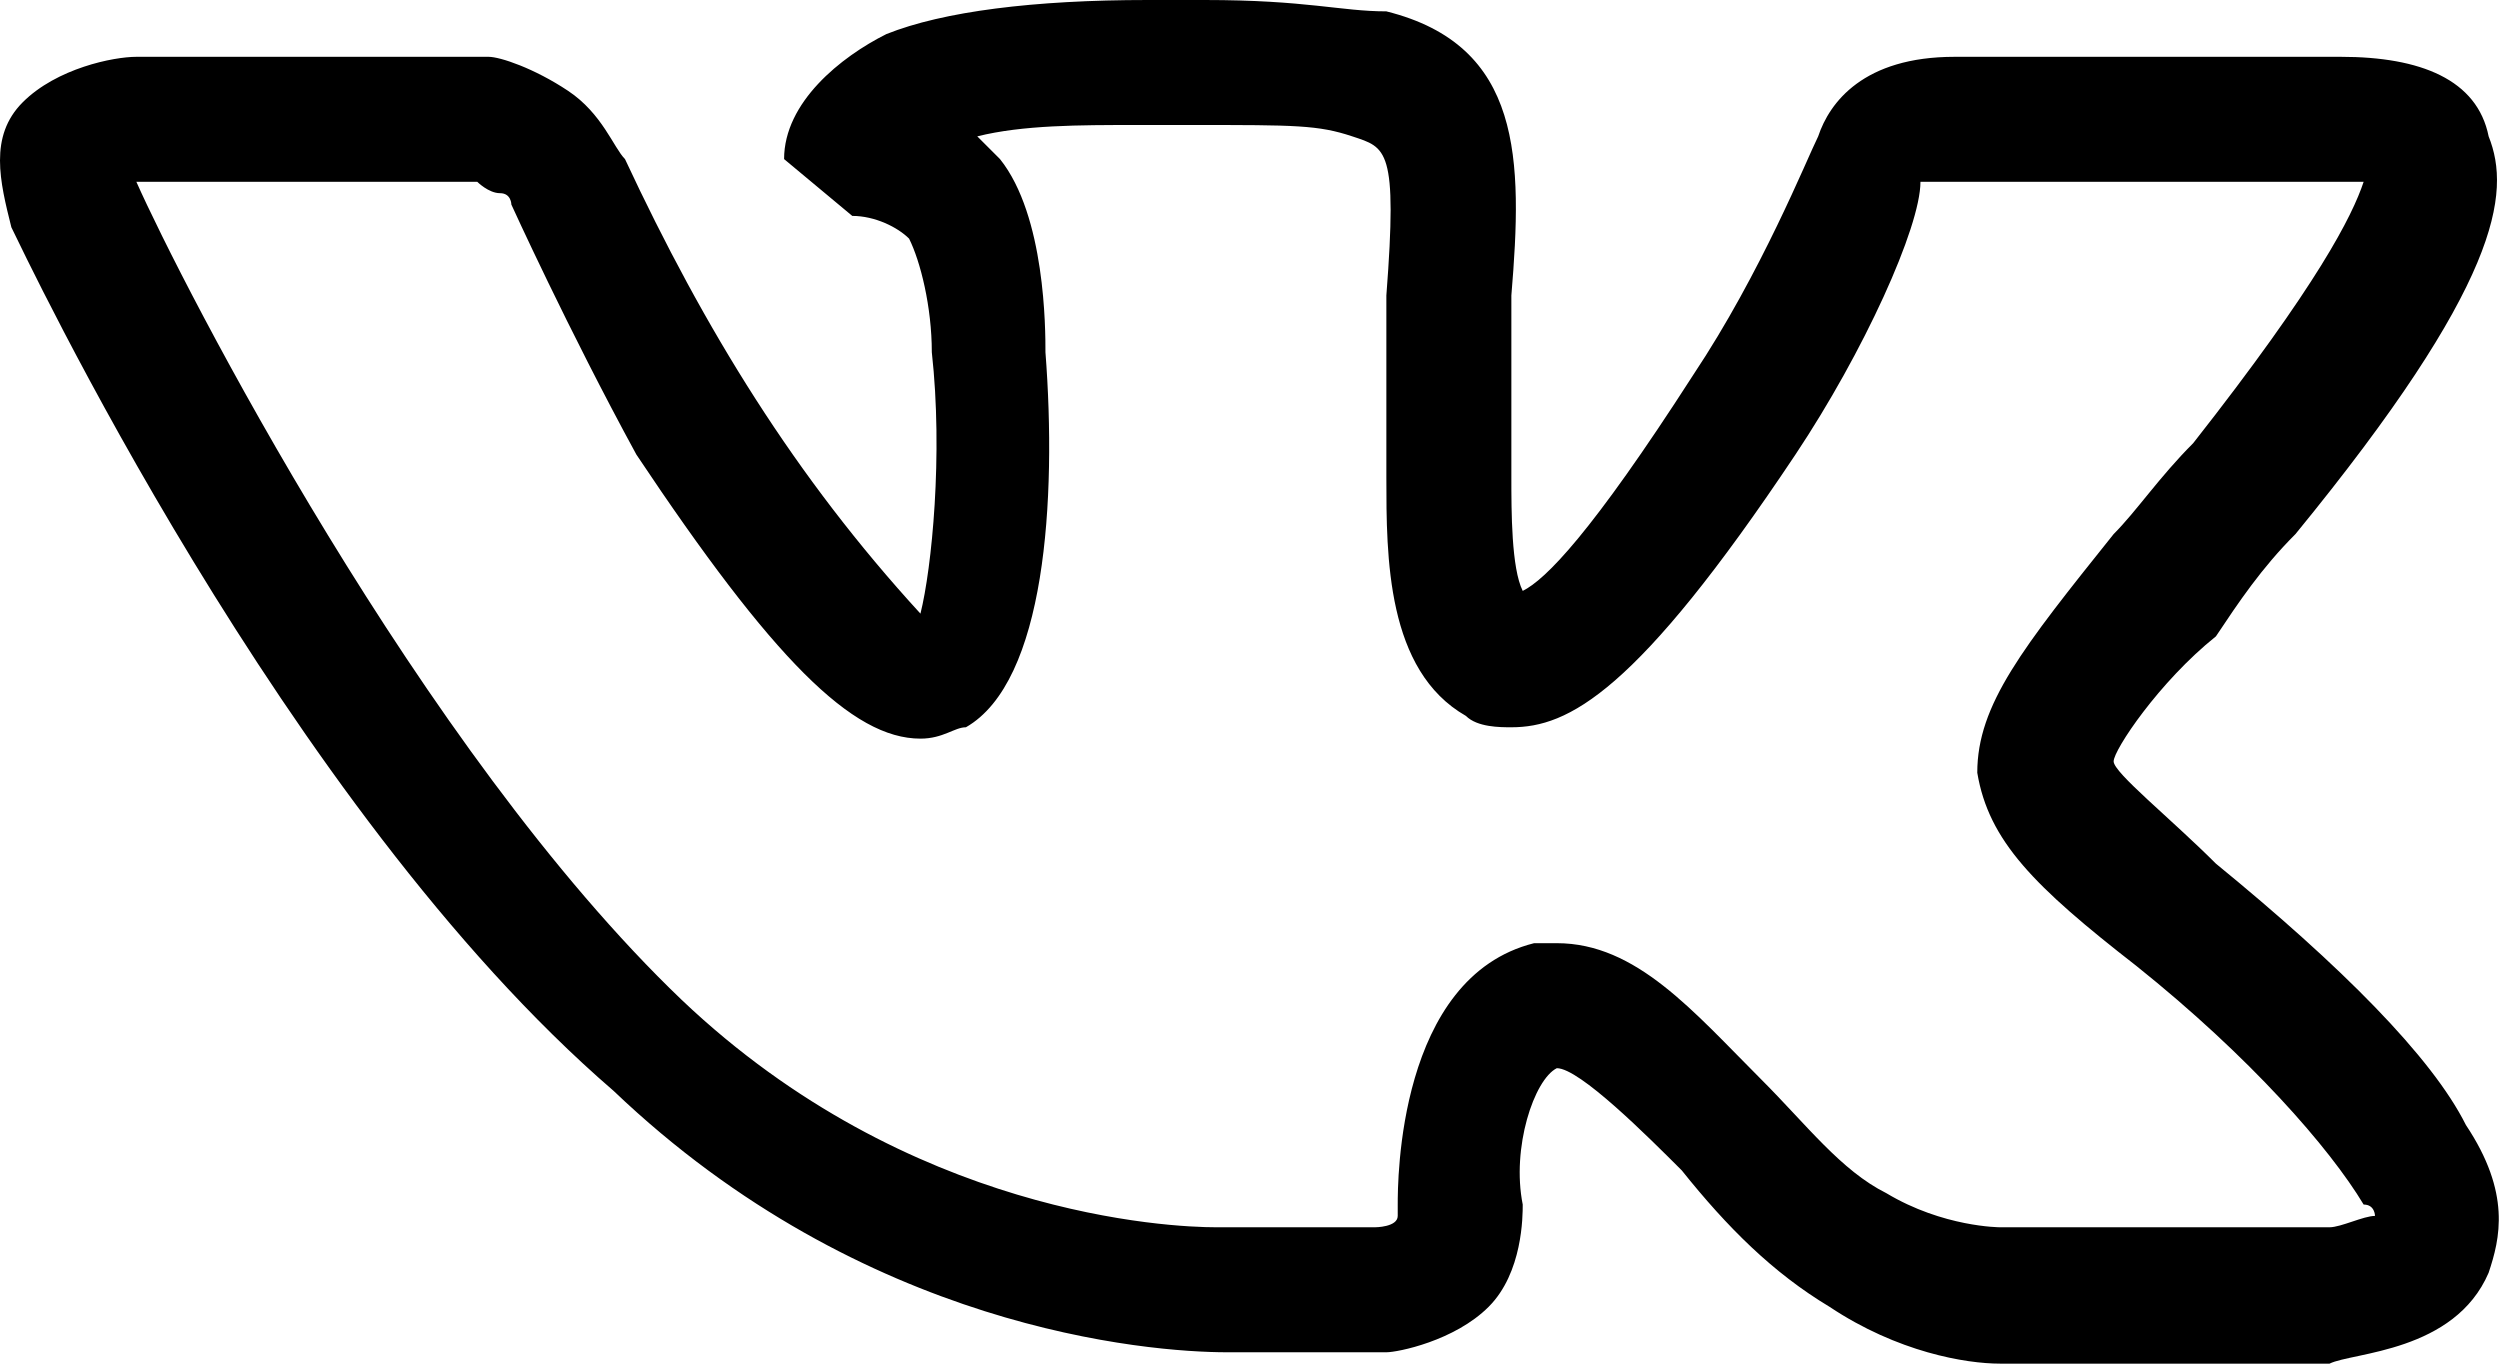
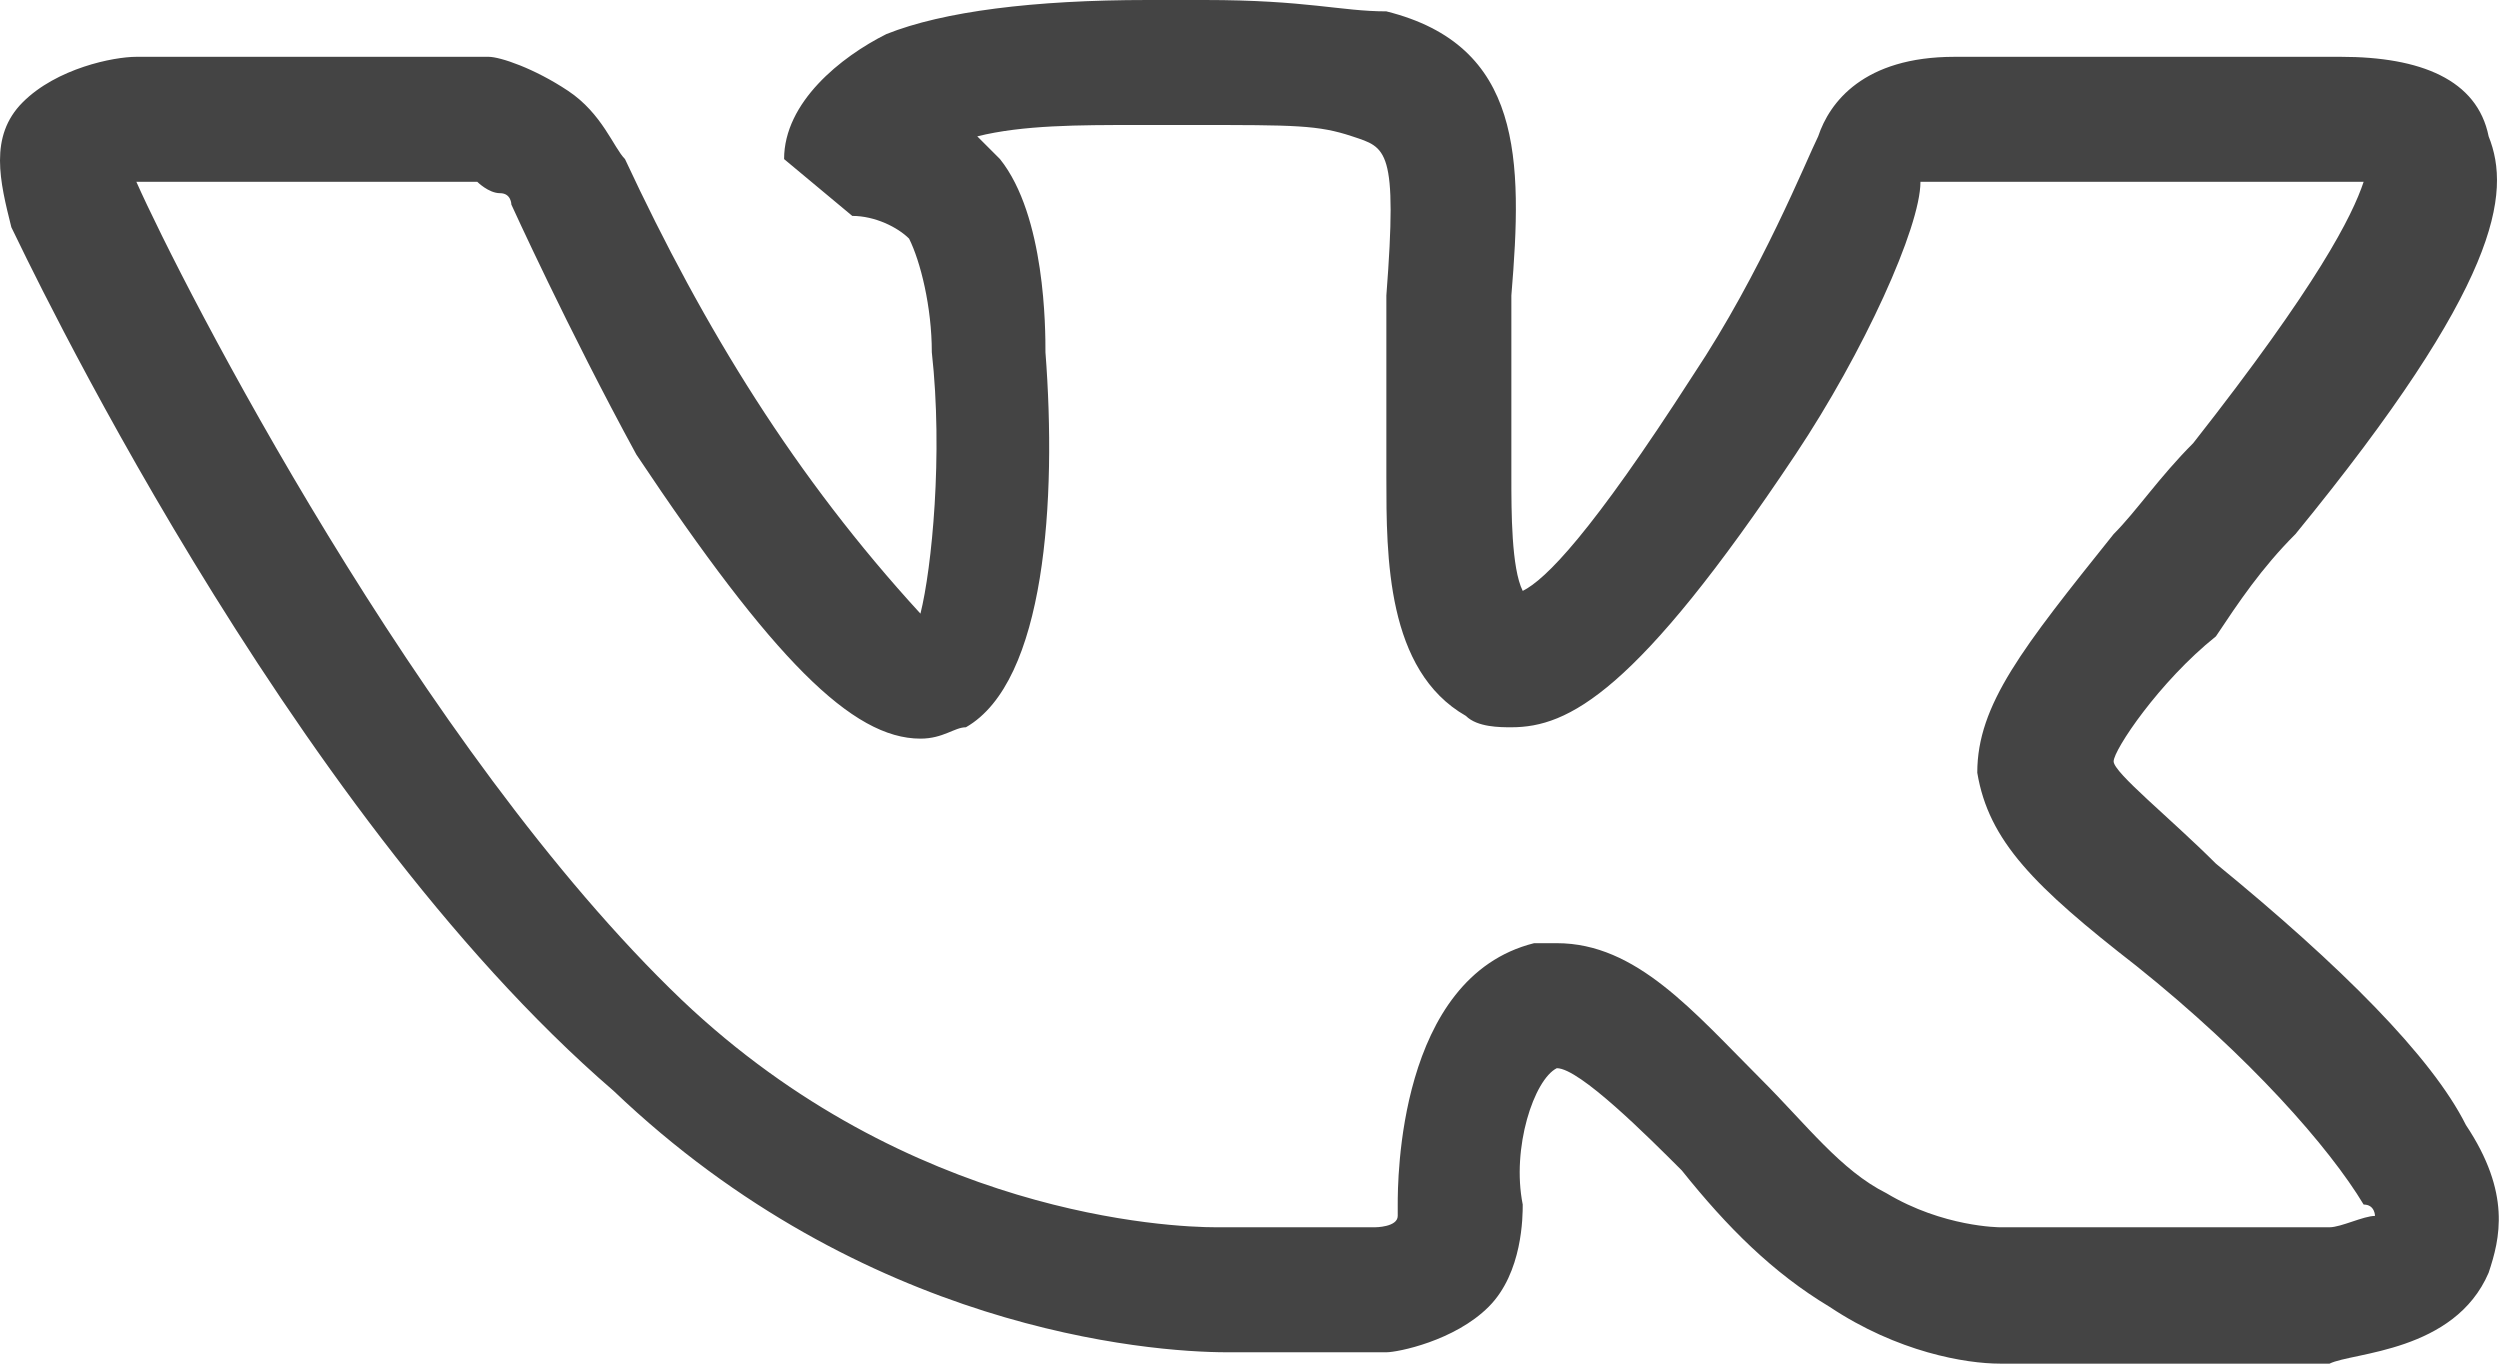
- <svg xmlns="http://www.w3.org/2000/svg" version="1.1" id="Layer_1" x="0px" y="0px" viewBox="0 0 22 12" style="enable-background:new 0 0 22 12;" xml:space="preserve">
+ <svg xmlns="http://www.w3.org/2000/svg" version="1.1" id="Layer_1" x="0px" y="0px" viewBox="0 0 22 12" style="enable-background:new 0 0 22 12;" xml:space="preserve" fill="#444444">
  <path d="M17.6,12c-0.3,0-0.9-0.1-1.5-0.5c-0.5-0.3-0.9-0.7-1.3-1.2c-0.3-0.3-0.9-0.9-1.1-0.9c-0.2,0.1-0.4,0.7-0.3,1.2 c0,0.1,0,0.6-0.3,0.9c-0.3,0.3-0.8,0.4-0.9,0.4h-1.4c-0.7,0-3.2-0.2-5.4-2.3C2.5,7.1,0.2,2.2,0.1,2C0,1.6-0.1,1.2,0.2,0.9 s0.8-0.4,1-0.4h3.1c0.1,0,0.4,0.1,0.7,0.3C5.3,1,5.4,1.3,5.5,1.4c0.7,1.5,1.5,2.8,2.6,4C8.2,5,8.3,4,8.2,3.1c0-0.4-0.1-0.8-0.2-1 C7.9,2,7.7,1.9,7.5,1.9L6.9,1.4c0-0.5,0.5-0.9,0.9-1.1C8.3,0.1,9.1,0,10.1,0h0.5c0.9,0,1.2,0.1,1.6,0.1c1.2,0.3,1.2,1.3,1.1,2.5v1.6 c0,0.3,0,0.8,0.1,1c0.2-0.1,0.6-0.5,1.5-1.9c0.6-0.9,1-1.9,1.1-2.1c0.1-0.3,0.4-0.7,1.2-0.7h3.4c0.7,0,1.2,0.2,1.3,0.7 c0.2,0.5,0.1,1.3-1.7,3.5c-0.3,0.3-0.5,0.6-0.7,0.9c-0.5,0.4-0.9,1-0.9,1.1s0.5,0.5,0.9,0.9c1.1,0.9,1.9,1.7,2.2,2.3 c0.4,0.6,0.3,1,0.2,1.3c-0.3,0.7-1.2,0.7-1.4,0.8h-2.8C17.7,12,17.6,12,17.6,12z M13.7,8.3c0.7,0,1.2,0.6,1.8,1.2 c0.4,0.4,0.7,0.8,1.1,1c0.5,0.3,1,0.3,1,0.3h2.9c0.1,0,0.3-0.1,0.4-0.1c0,0,0-0.1-0.1-0.1c-0.3-0.5-1-1.3-2-2.1 c-0.9-0.7-1.3-1.1-1.4-1.7c0-0.6,0.4-1.1,1.2-2.1c0.2-0.2,0.4-0.5,0.7-0.8c1.1-1.4,1.4-2,1.5-2.3h-3.9c0,0.4-0.5,1.5-1.1,2.4 c-1.4,2.1-2,2.4-2.5,2.4c-0.1,0-0.3,0-0.4-0.1c-0.7-0.4-0.7-1.4-0.7-2.1V3.9V2.6c0.1-1.3,0-1.3-0.3-1.4c-0.3-0.1-0.5-0.1-1.4-0.1H10 c-0.5,0-1,0-1.4,0.1l0.2,0.2c0.4,0.5,0.4,1.5,0.4,1.7c0.1,1.3,0,2.9-0.7,3.3c-0.1,0-0.2,0.1-0.4,0.1C7.5,6.5,6.8,5.8,5.6,4 C5,2.9,4.5,1.8,4.5,1.8s0-0.1-0.1-0.1S4.2,1.6,4.2,1.6H1.3H1.2c0.4,0.9,2.5,5,4.8,7.2c2,1.9,4.3,2,4.7,2h1.4c0,0,0.2,0,0.2-0.1v-0.1 c0-0.2,0-2,1.2-2.3C13.5,8.3,13.7,8.3,13.7,8.3z" />
</svg>
